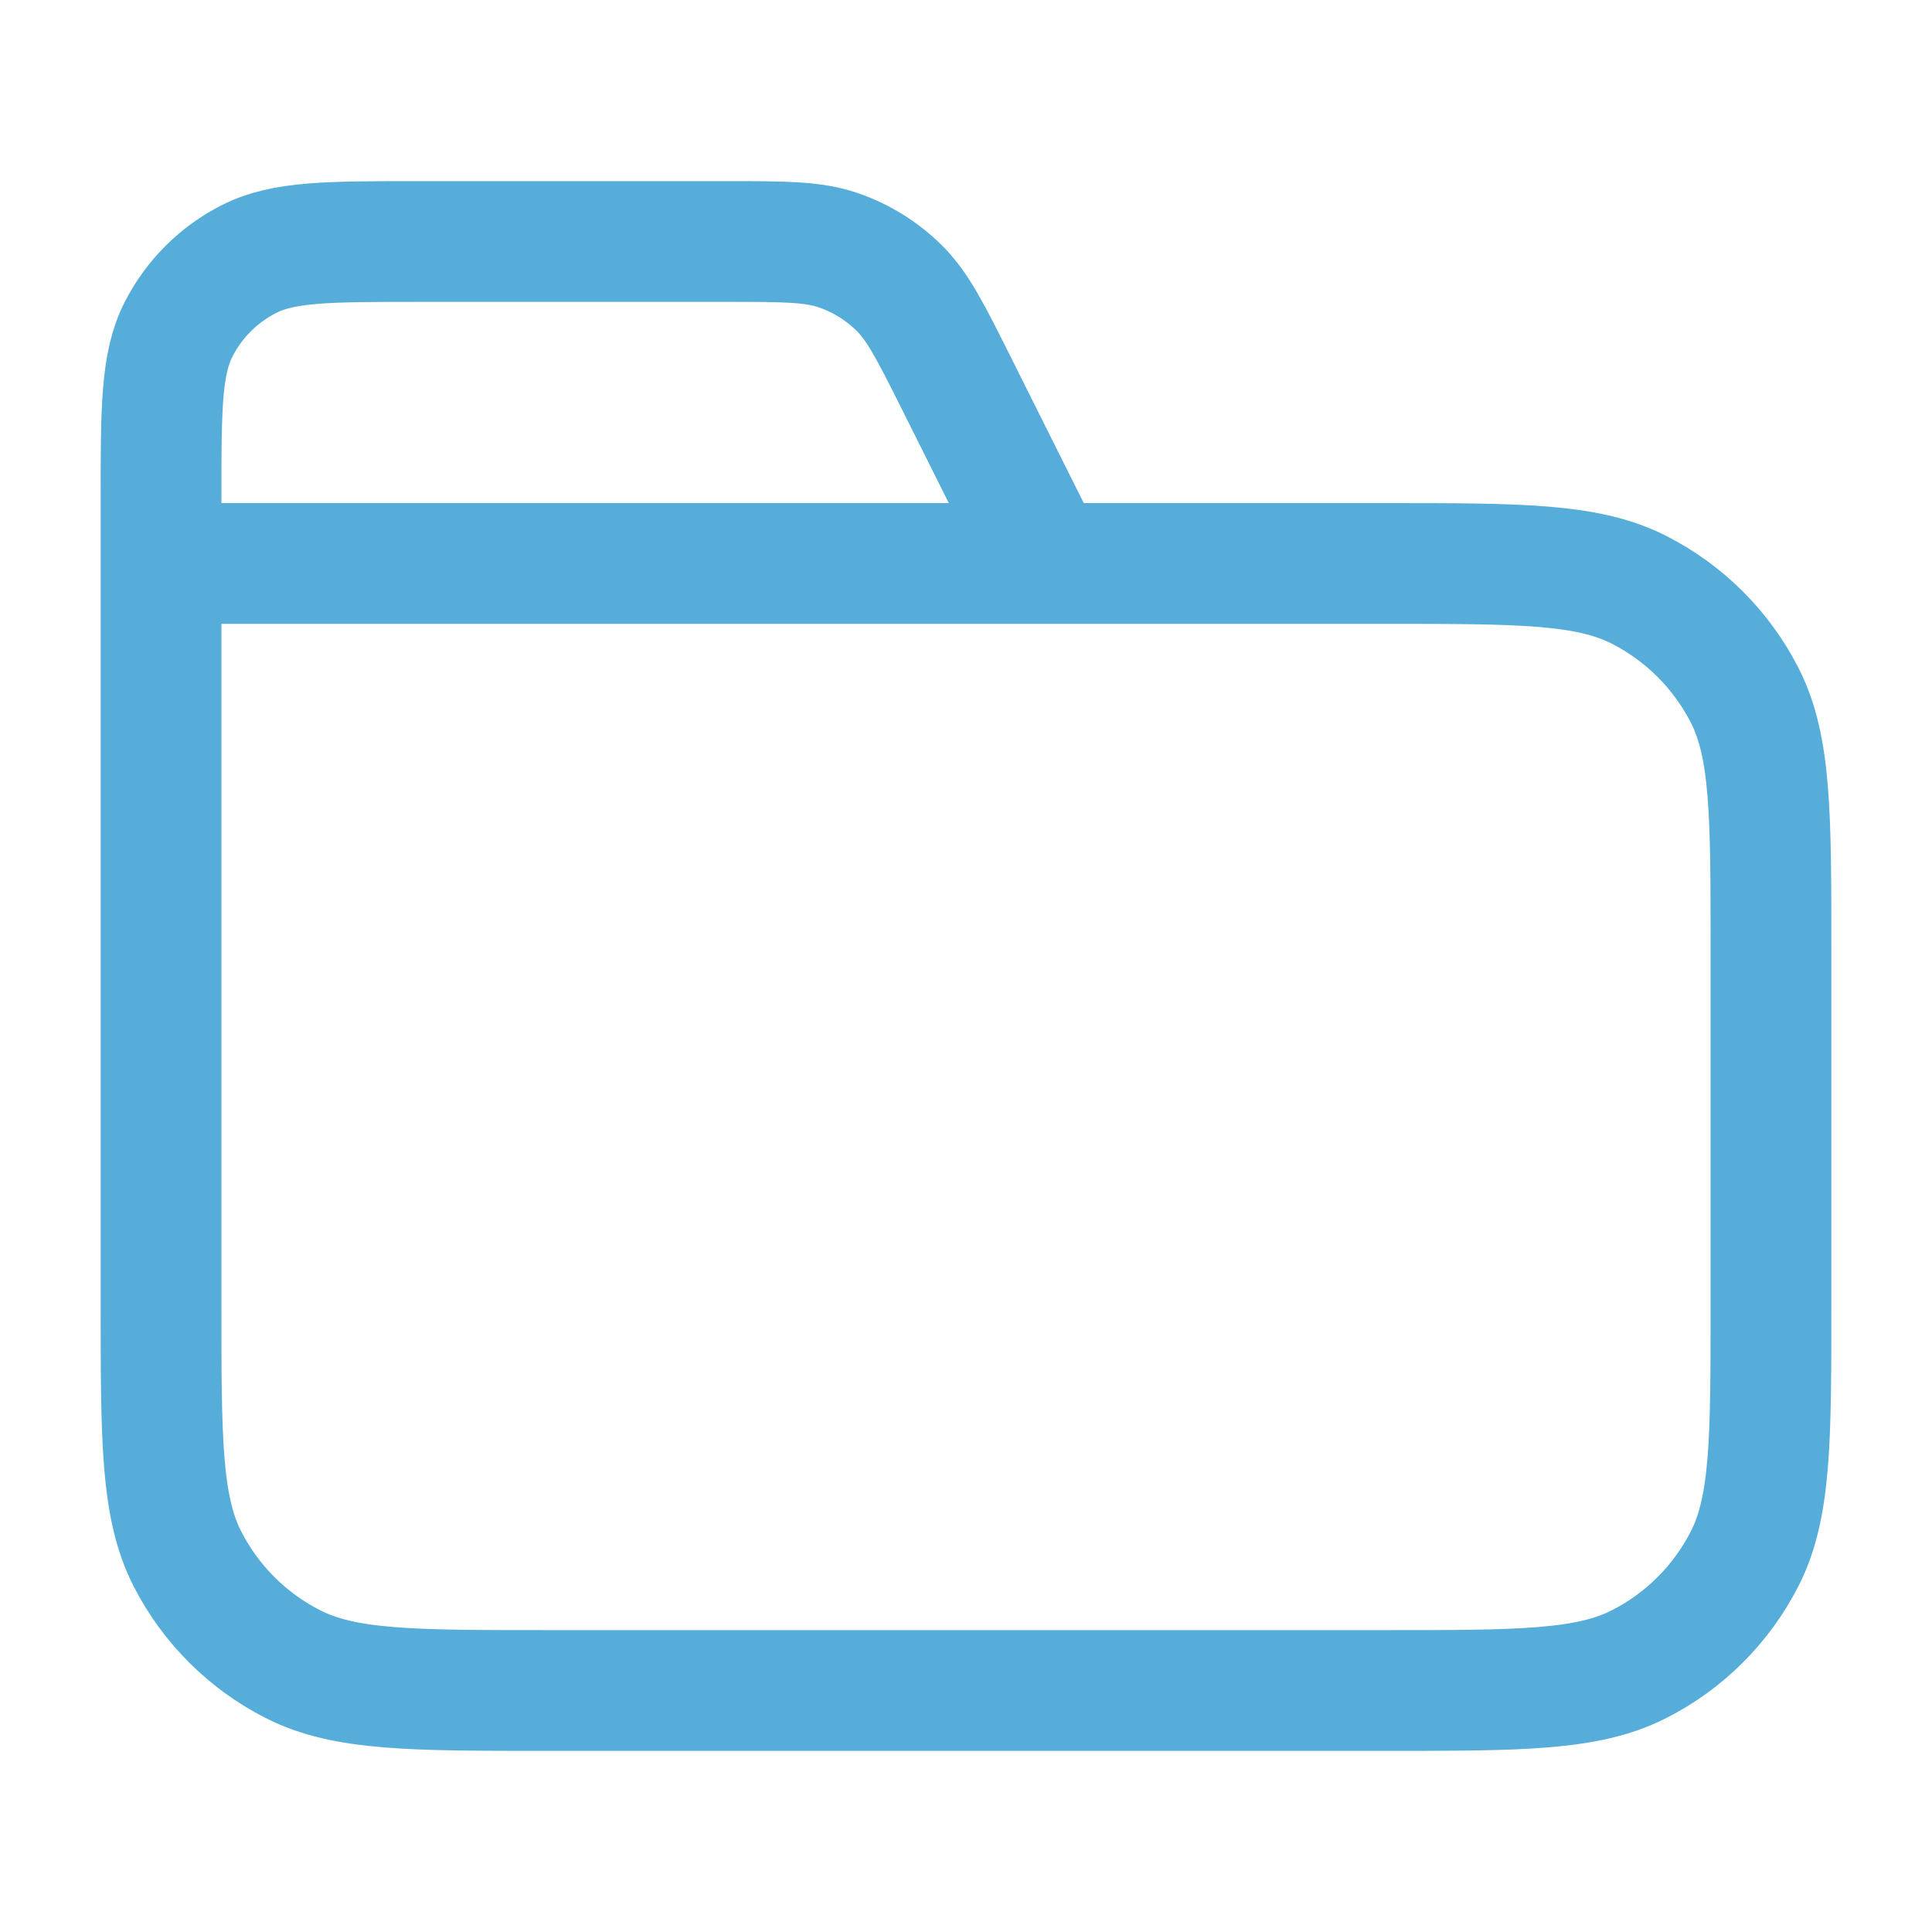
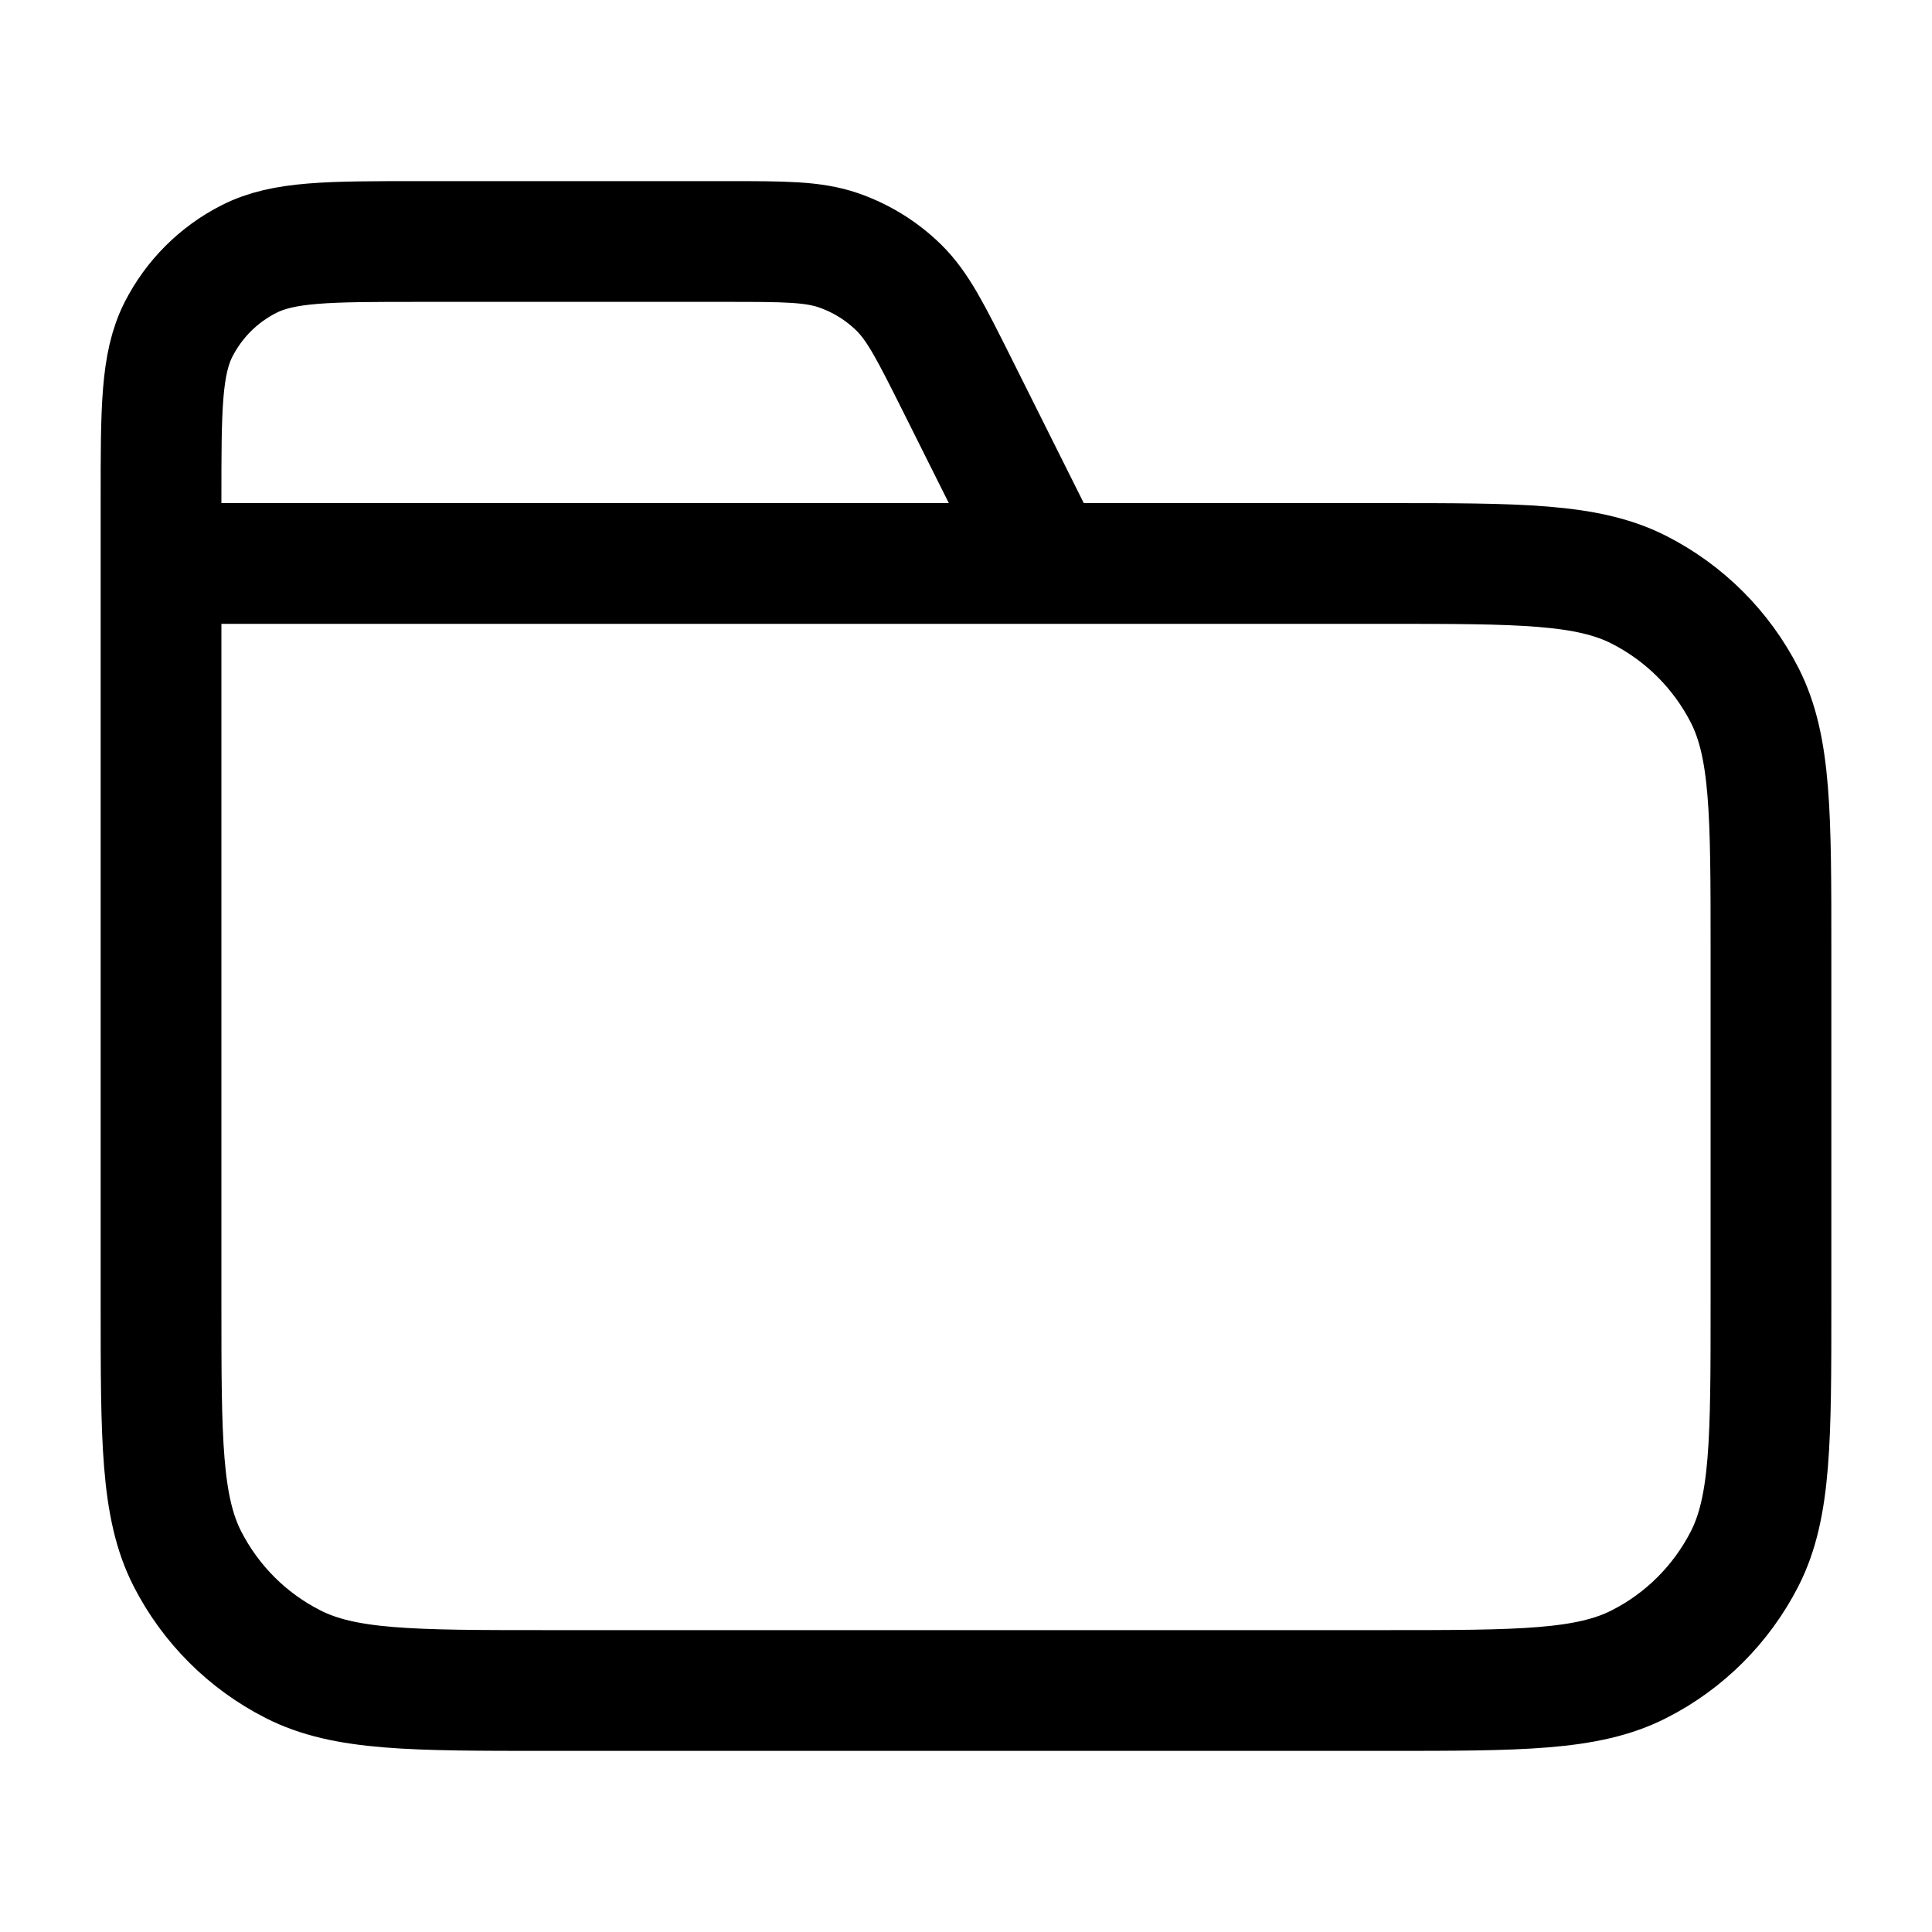
<svg xmlns="http://www.w3.org/2000/svg" width="20" height="20" viewBox="0 0 20 20" fill="none">
-   <path d="M10.833 5.833L9.904 3.974C9.636 3.439 9.502 3.171 9.303 2.976C9.126 2.803 8.914 2.672 8.68 2.591C8.416 2.5 8.117 2.5 7.519 2.5H4.333C3.4 2.5 2.933 2.5 2.577 2.682C2.263 2.841 2.008 3.096 1.848 3.41C1.667 3.767 1.667 4.233 1.667 5.167V5.833M1.667 5.833H14.333C15.733 5.833 16.433 5.833 16.968 6.106C17.439 6.346 17.821 6.728 18.061 7.198C18.333 7.733 18.333 8.433 18.333 9.833V13.5C18.333 14.9 18.333 15.6 18.061 16.135C17.821 16.605 17.439 16.988 16.968 17.227C16.433 17.5 15.733 17.5 14.333 17.5H5.667C4.266 17.5 3.566 17.5 3.032 17.227C2.561 16.988 2.179 16.605 1.939 16.135C1.667 15.6 1.667 14.9 1.667 13.5V5.833Z" stroke="#56ADD9" stroke-width="1.25" stroke-linecap="round" stroke-linejoin="round" />
+   <path d="M10.833 5.833L9.904 3.974C9.636 3.439 9.502 3.171 9.303 2.976C9.126 2.803 8.914 2.672 8.68 2.591C8.416 2.5 8.117 2.5 7.519 2.5H4.333C3.4 2.5 2.933 2.5 2.577 2.682C2.263 2.841 2.008 3.096 1.848 3.41C1.667 3.767 1.667 4.233 1.667 5.167V5.833M1.667 5.833H14.333C15.733 5.833 16.433 5.833 16.968 6.106C17.439 6.346 17.821 6.728 18.061 7.198C18.333 7.733 18.333 8.433 18.333 9.833V13.5C18.333 14.9 18.333 15.6 18.061 16.135C17.821 16.605 17.439 16.988 16.968 17.227C16.433 17.5 15.733 17.5 14.333 17.5H5.667C4.266 17.5 3.566 17.5 3.032 17.227C2.561 16.988 2.179 16.605 1.939 16.135C1.667 15.6 1.667 14.9 1.667 13.5V5.833Z" stroke="currentColor" stroke-width="1.25" stroke-linecap="round" stroke-linejoin="round" />
</svg>
